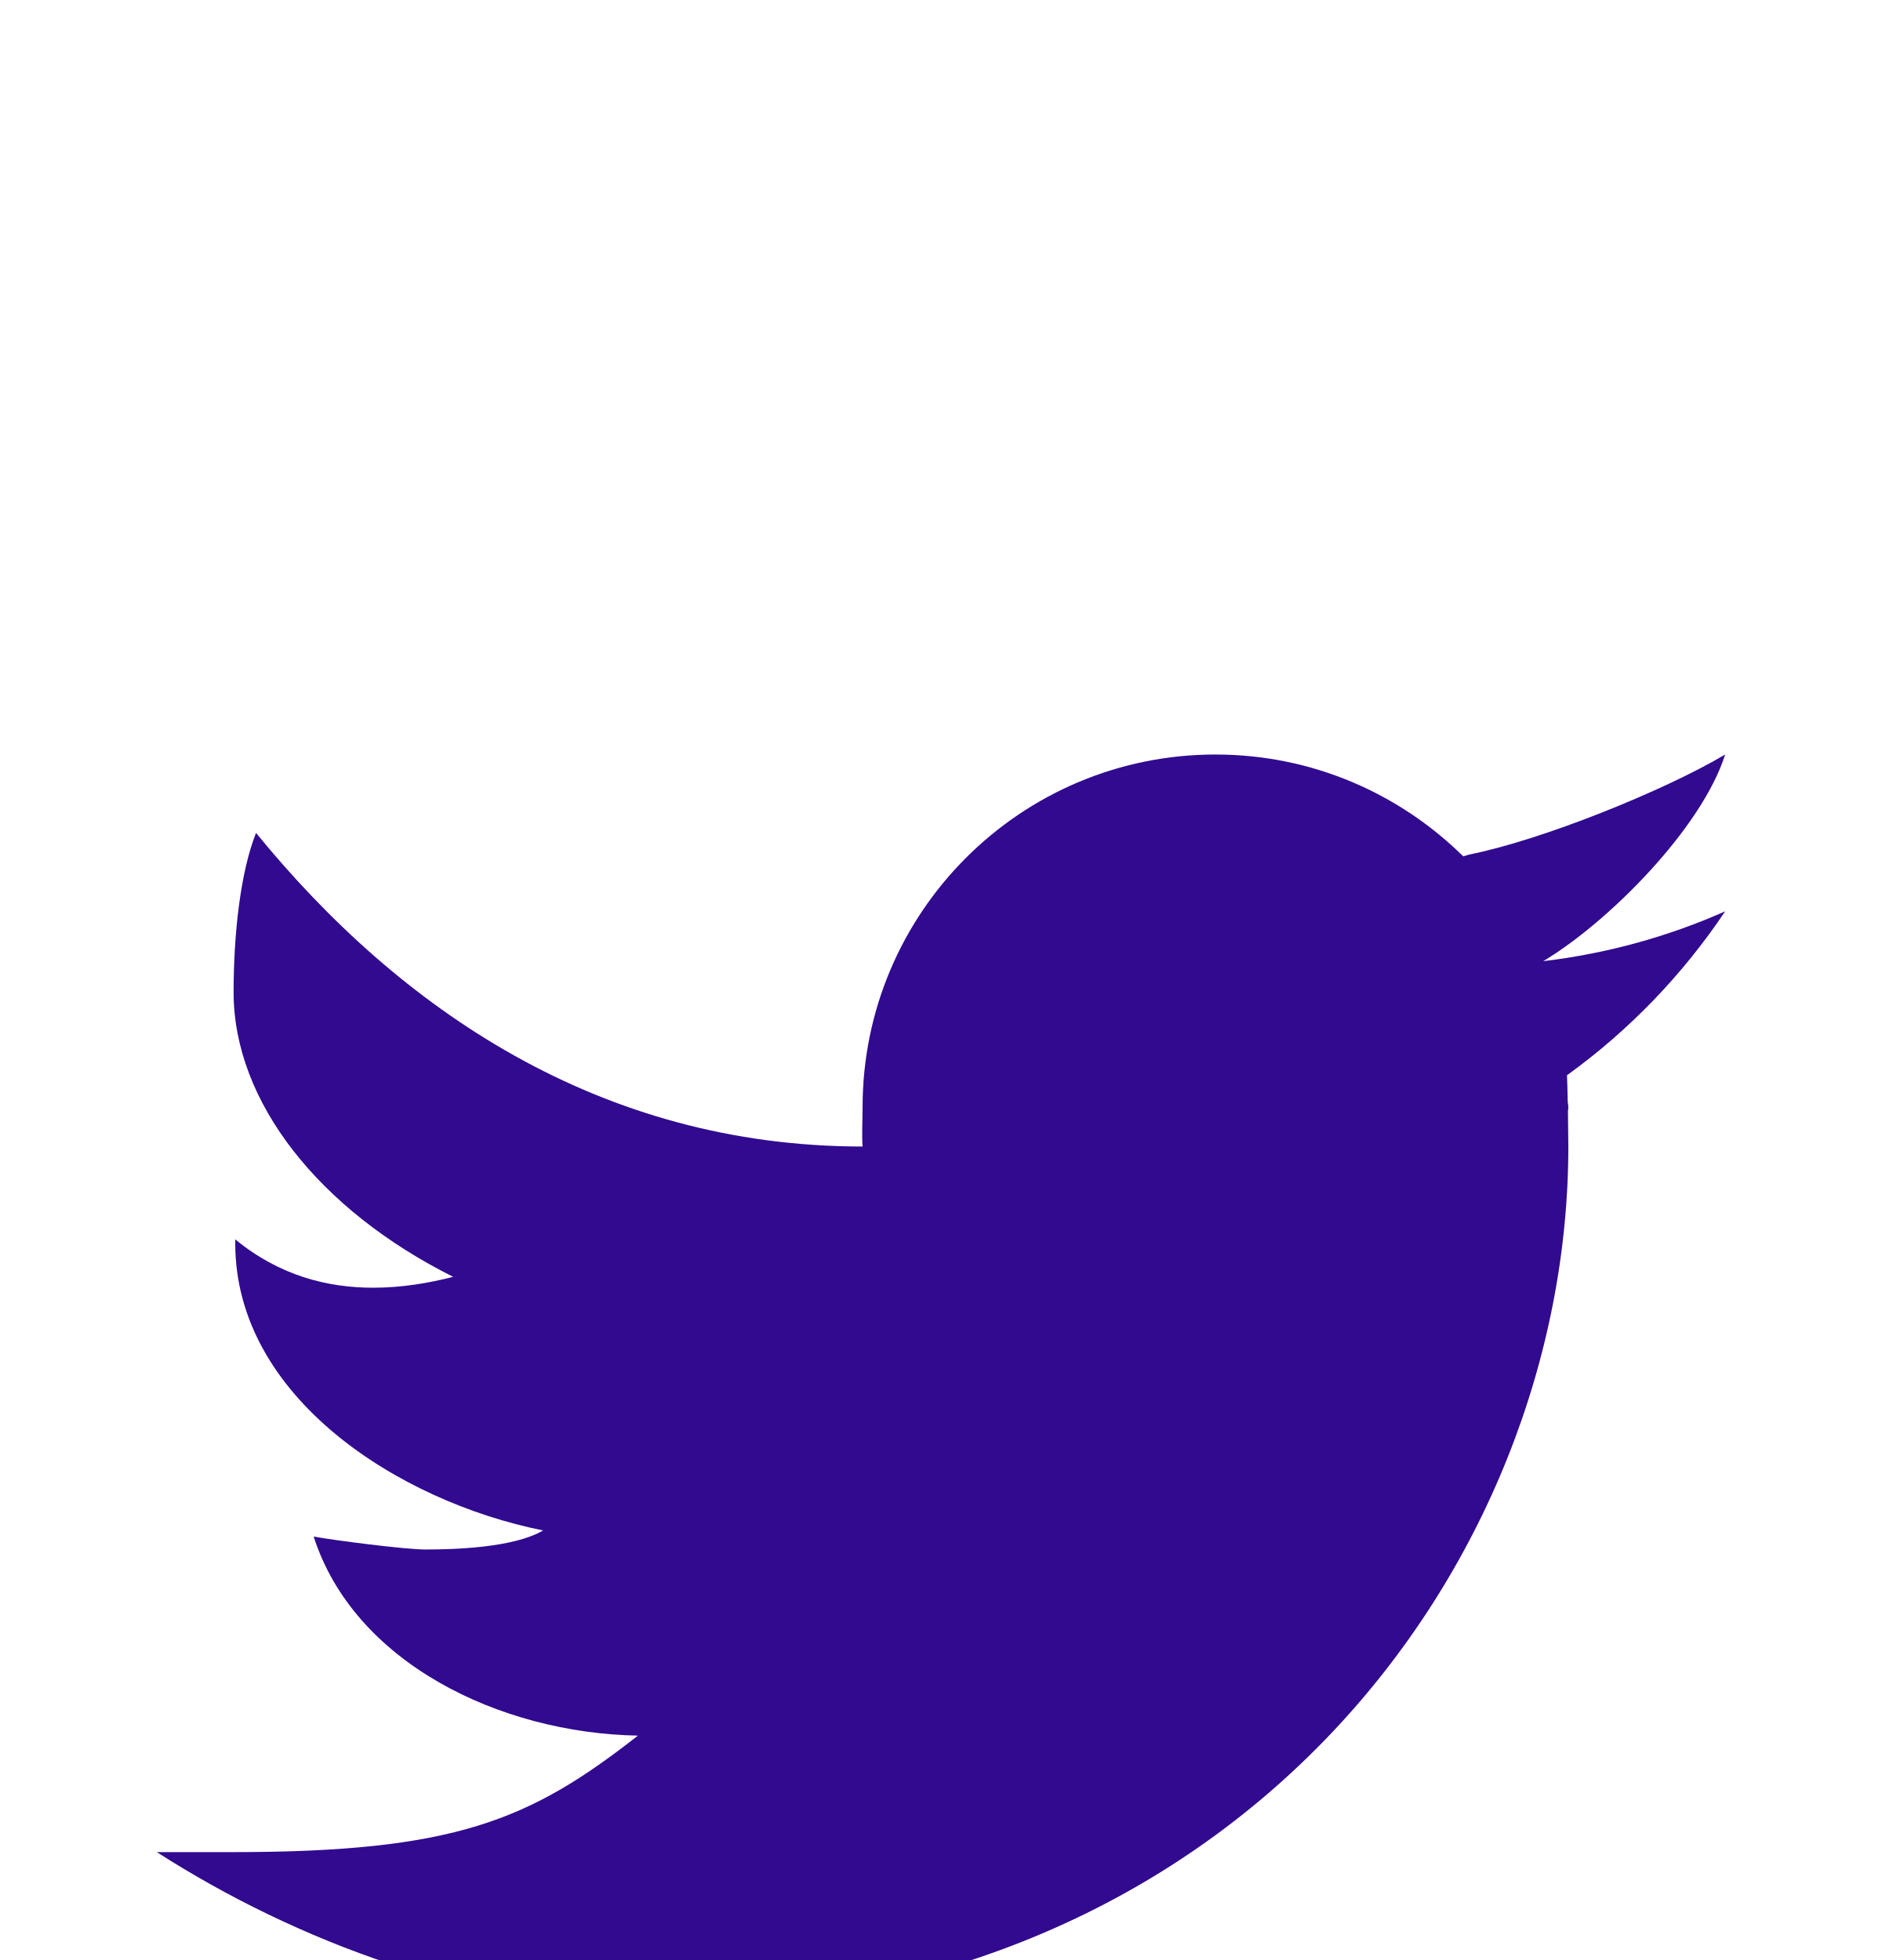
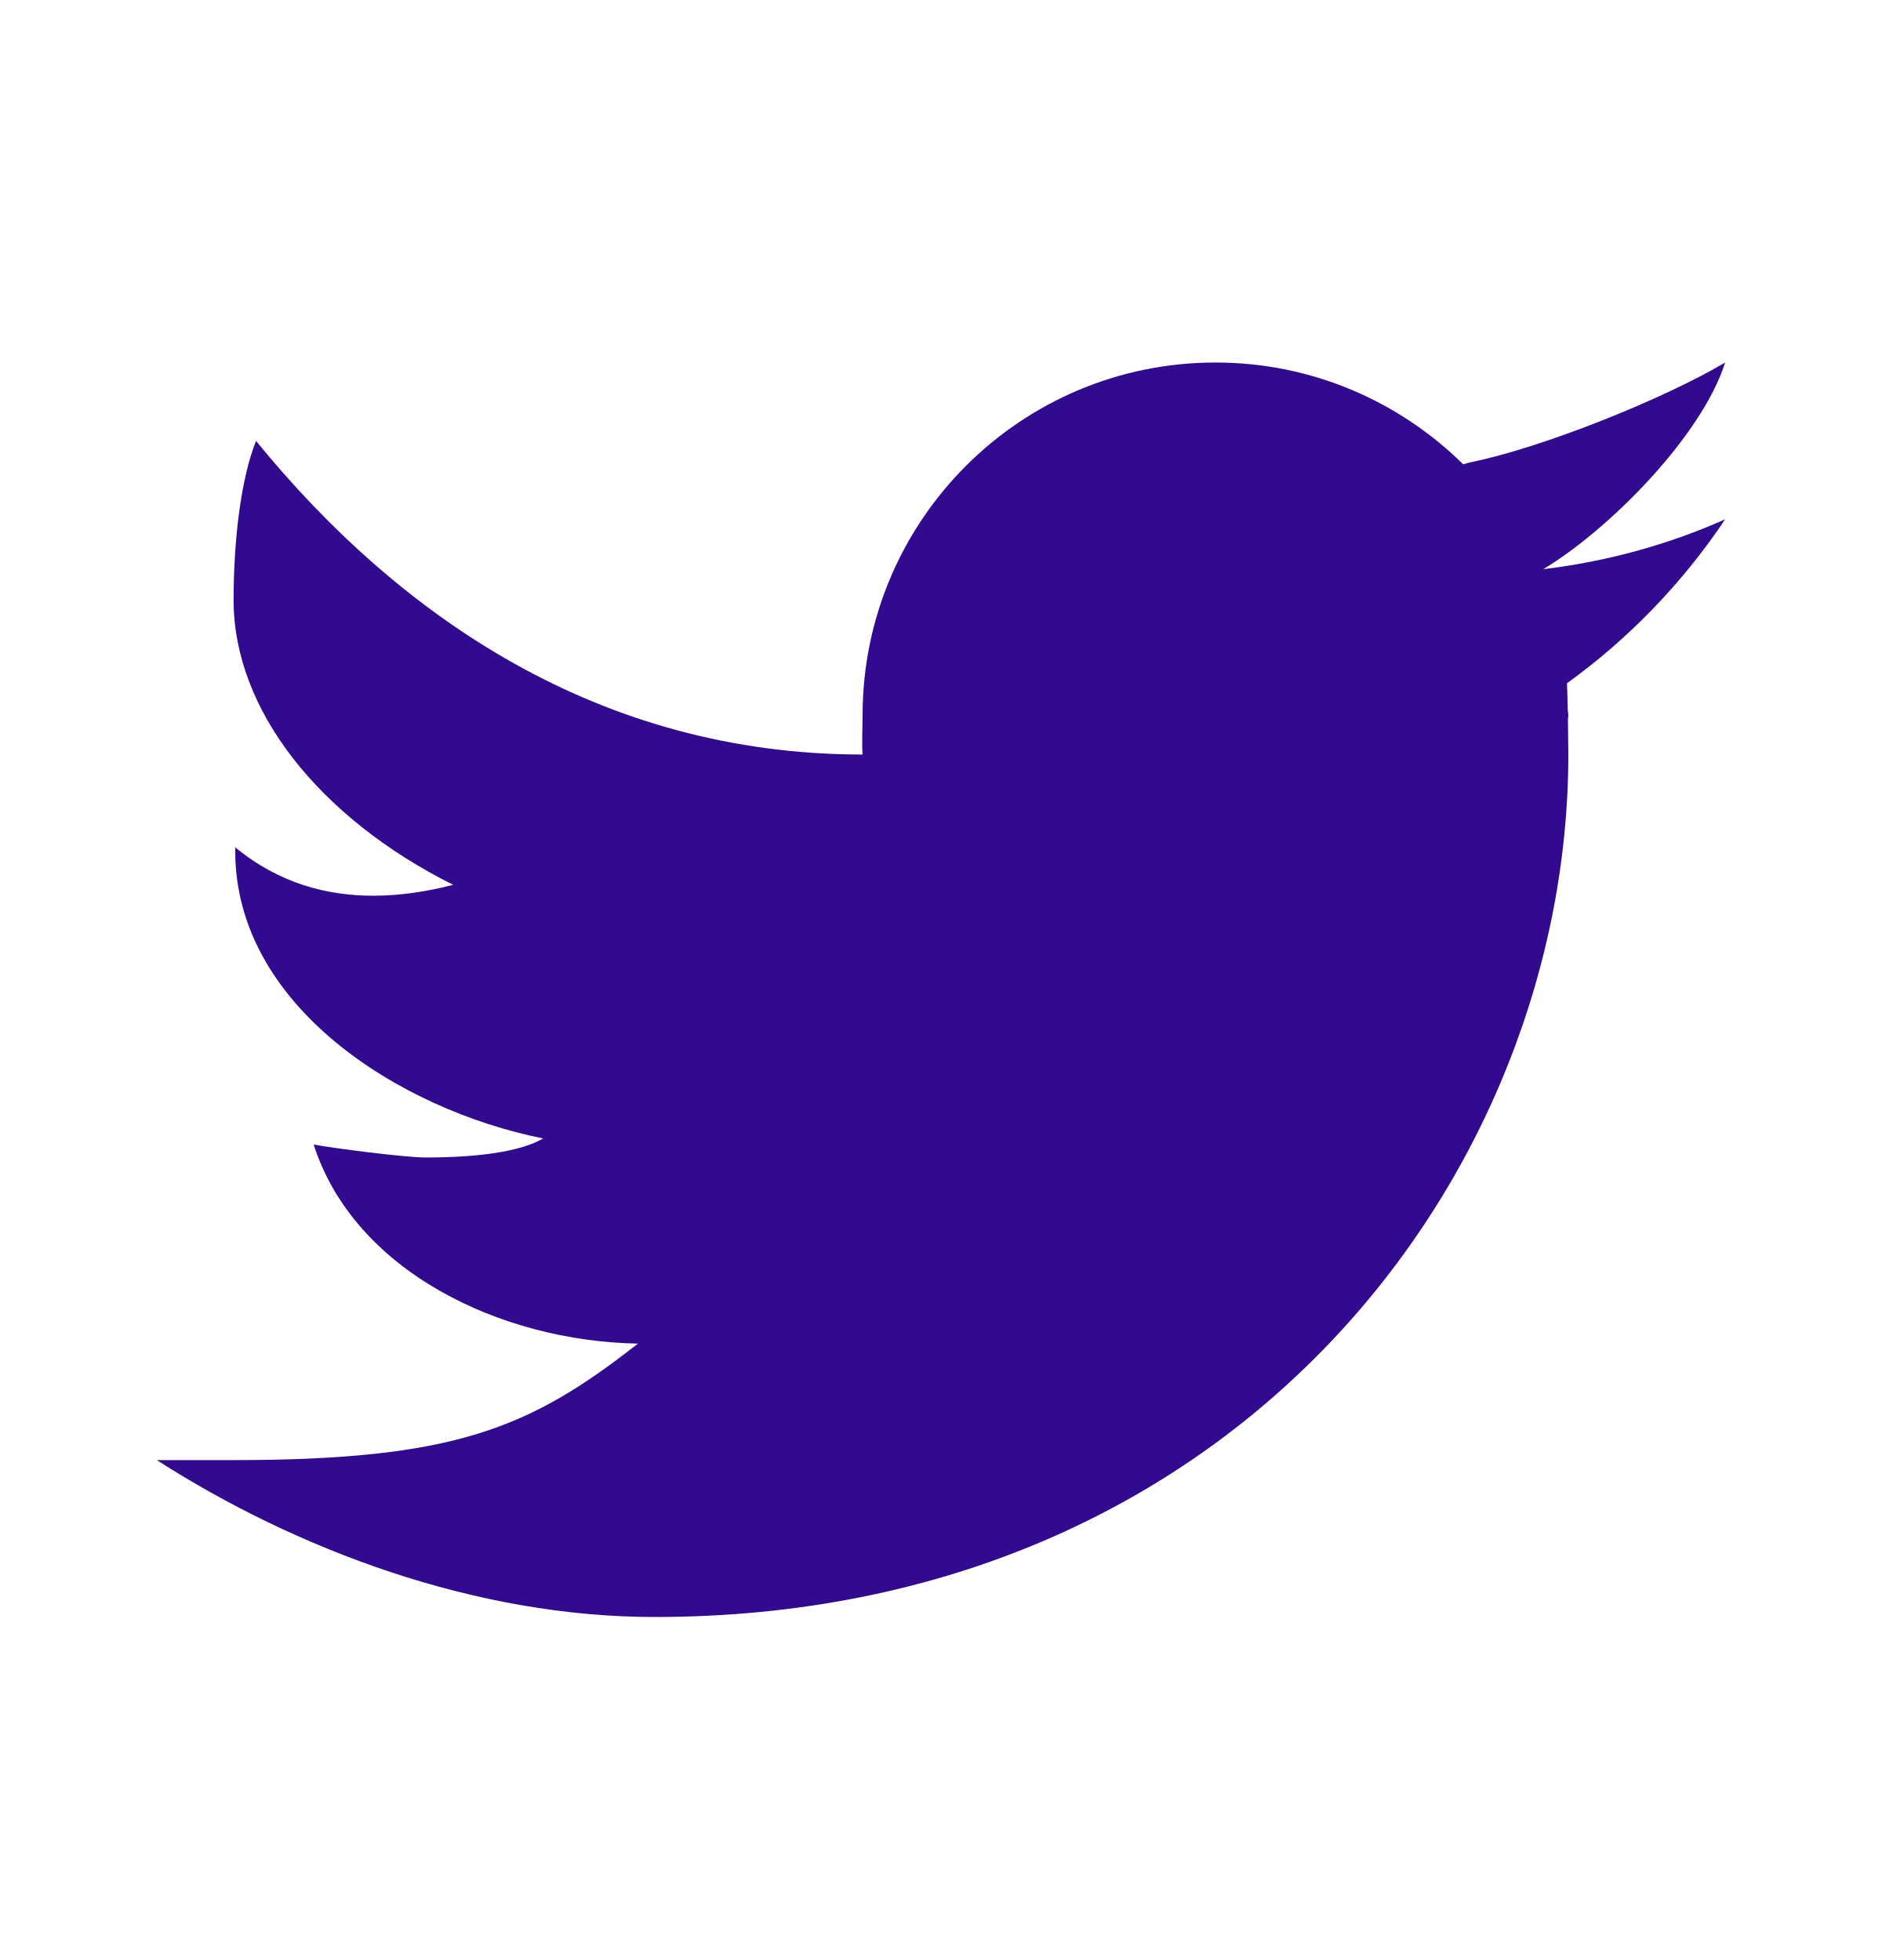
- <svg xmlns="http://www.w3.org/2000/svg" width="24" height="25" viewBox="0 0 24 15" fill="none">
+ <svg xmlns="http://www.w3.org/2000/svg" width="24" height="25" viewBox="0 0 24 25" fill="none">
  <path d="M22 4.624C21.22 5.087 19.655 5.718 18.735 5.9C18.708 5.907 18.686 5.916 18.66 5.923C17.847 5.121 16.733 4.624 15.5 4.624C13.015 4.624 11 6.639 11 9.124C11 9.255 10.989 9.496 11 9.624C7.647 9.624 5.095 7.868 3.265 5.624C3.066 6.124 2.979 6.914 2.979 7.656C2.979 9.057 4.074 10.433 5.779 11.286C5.465 11.367 5.119 11.425 4.759 11.425C4.178 11.425 3.563 11.272 3 10.808C3 10.825 3 10.841 3 10.859C3 12.817 5.078 14.15 6.926 14.521C6.551 14.742 5.795 14.764 5.426 14.764C5.166 14.764 4.246 14.645 4 14.599C4.514 16.204 6.368 17.106 8.135 17.138C6.753 18.222 5.794 18.624 2.964 18.624H2C3.788 19.77 6.065 20.625 8.347 20.625C15.777 20.625 20 14.962 20 9.624C20 9.538 19.998 9.358 19.995 9.177C19.995 9.159 20 9.142 20 9.124C20 9.097 19.992 9.071 19.992 9.044C19.989 8.908 19.986 8.781 19.983 8.715C20.773 8.145 21.458 7.434 22 6.624C21.275 6.946 20.497 7.162 19.68 7.26C20.514 6.76 21.699 5.568 22 4.624Z" fill="#310A90" />
</svg>
